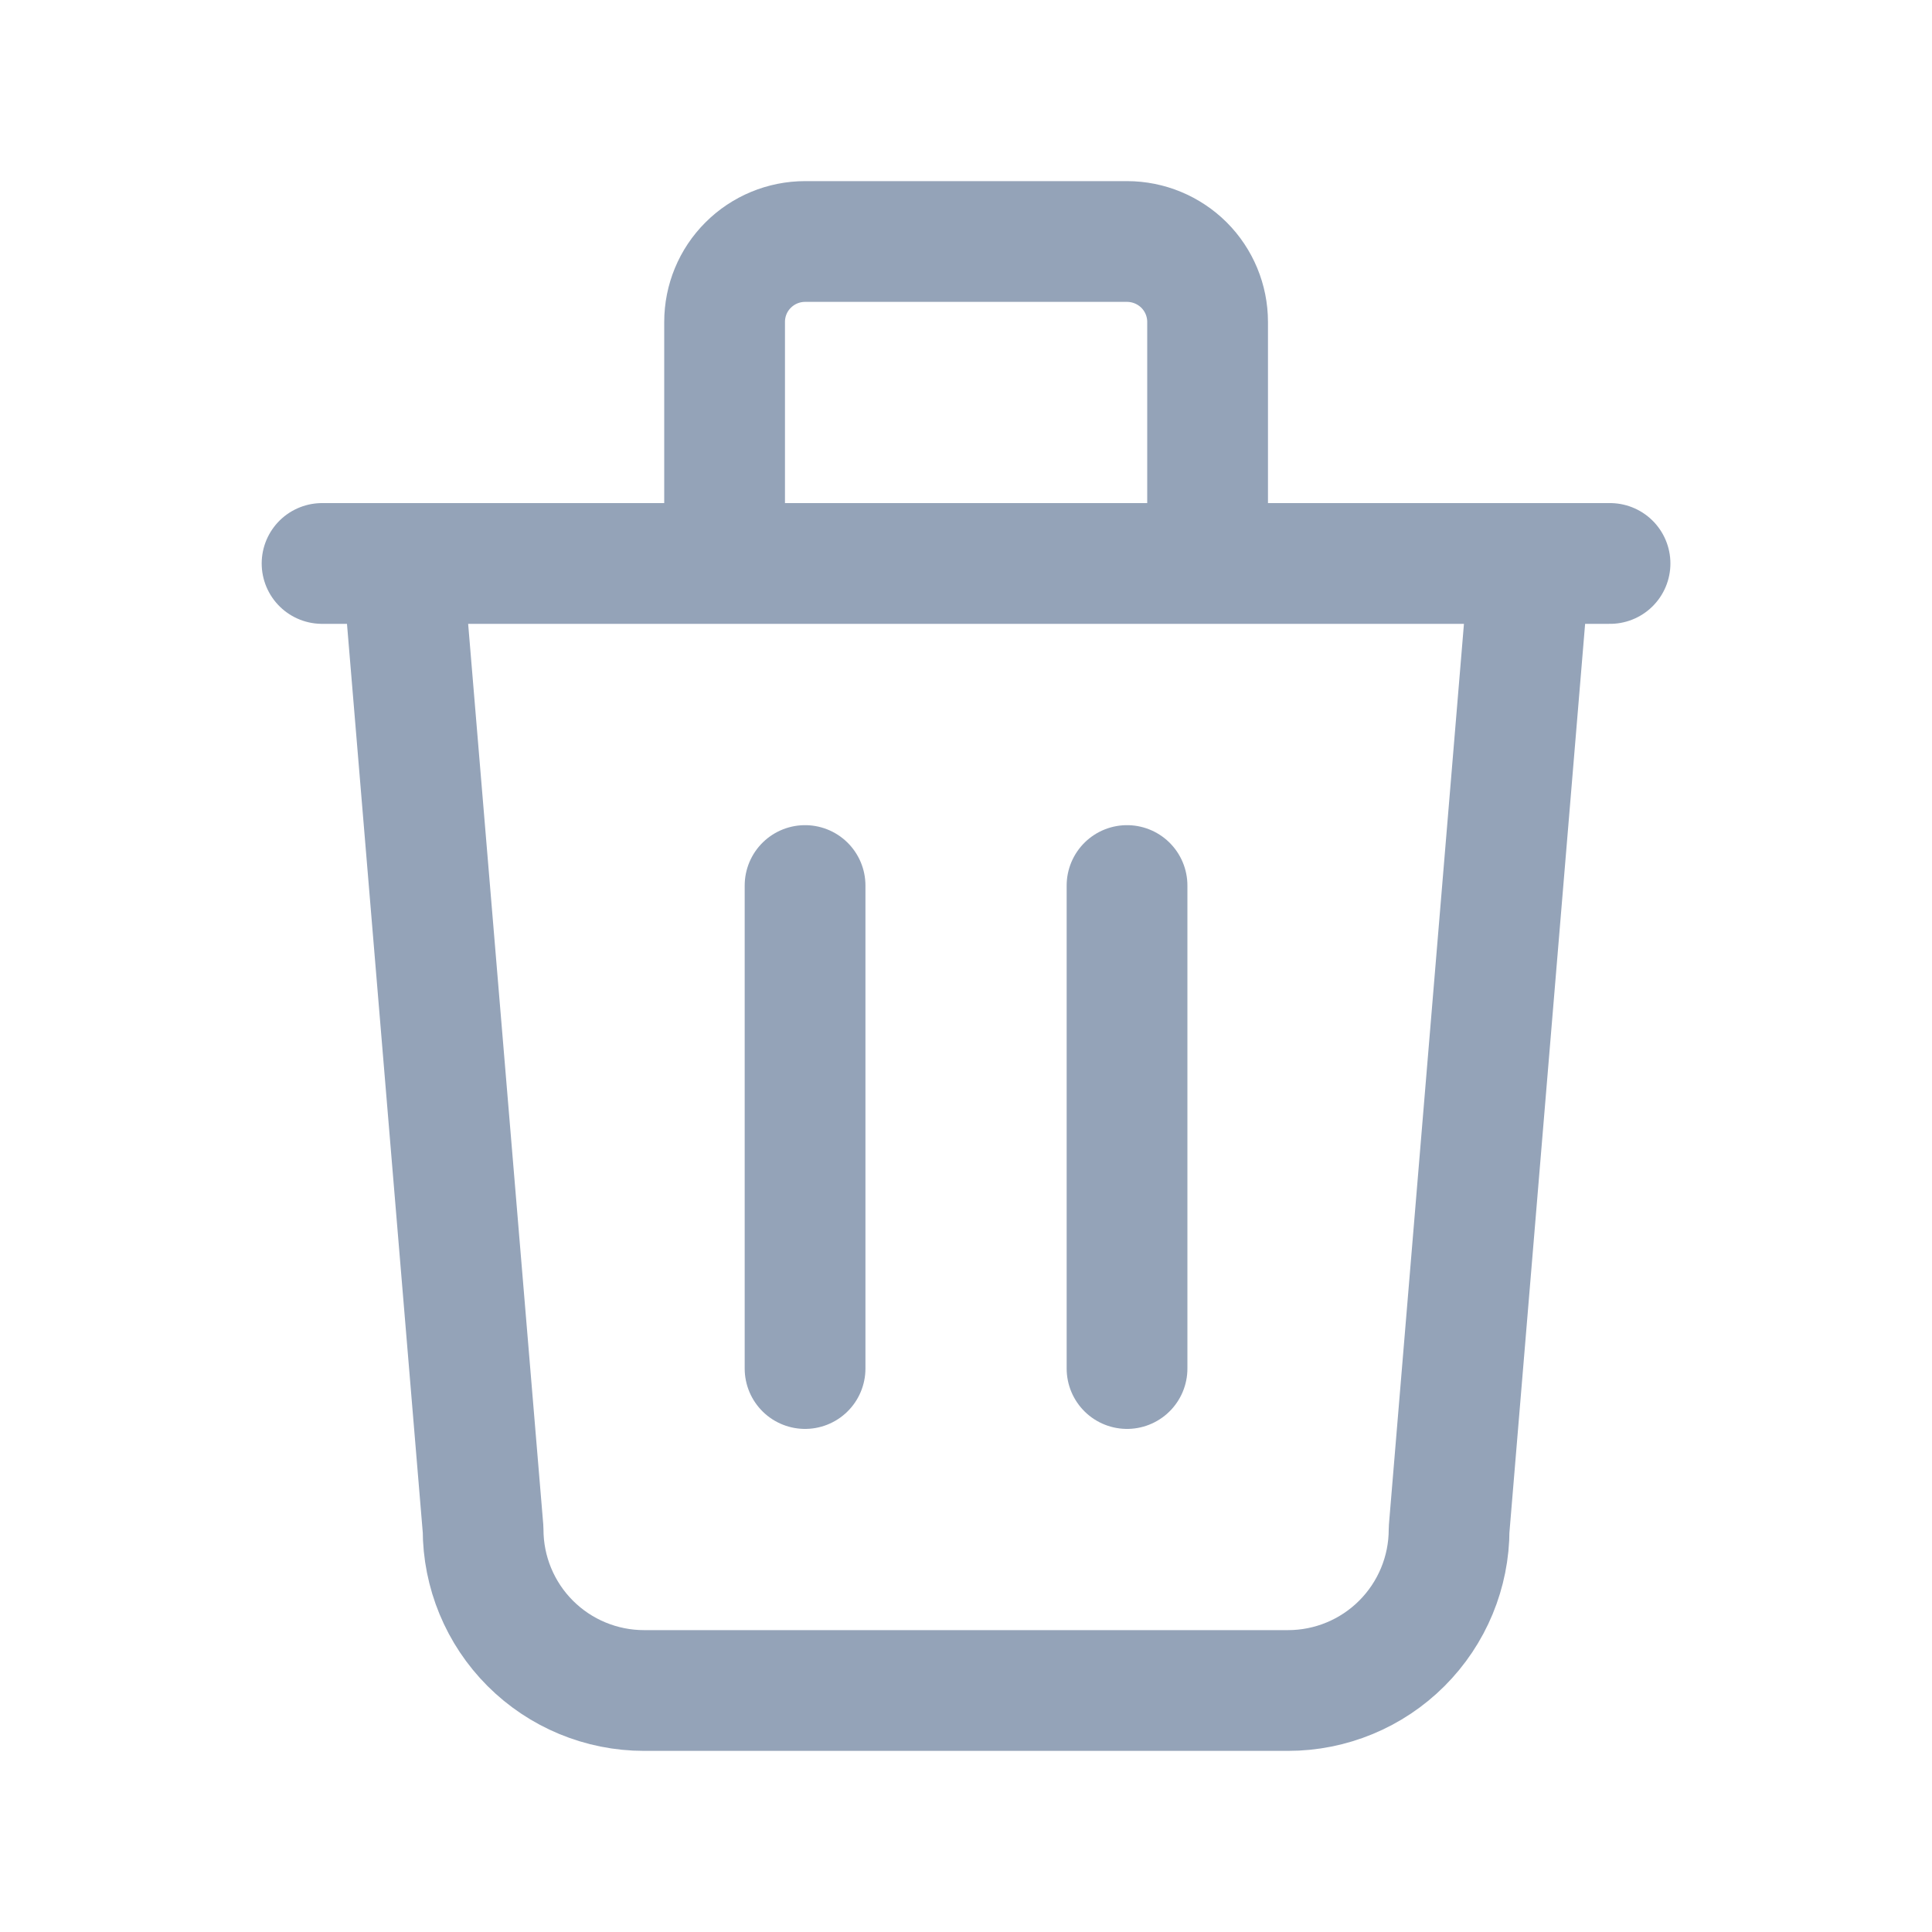
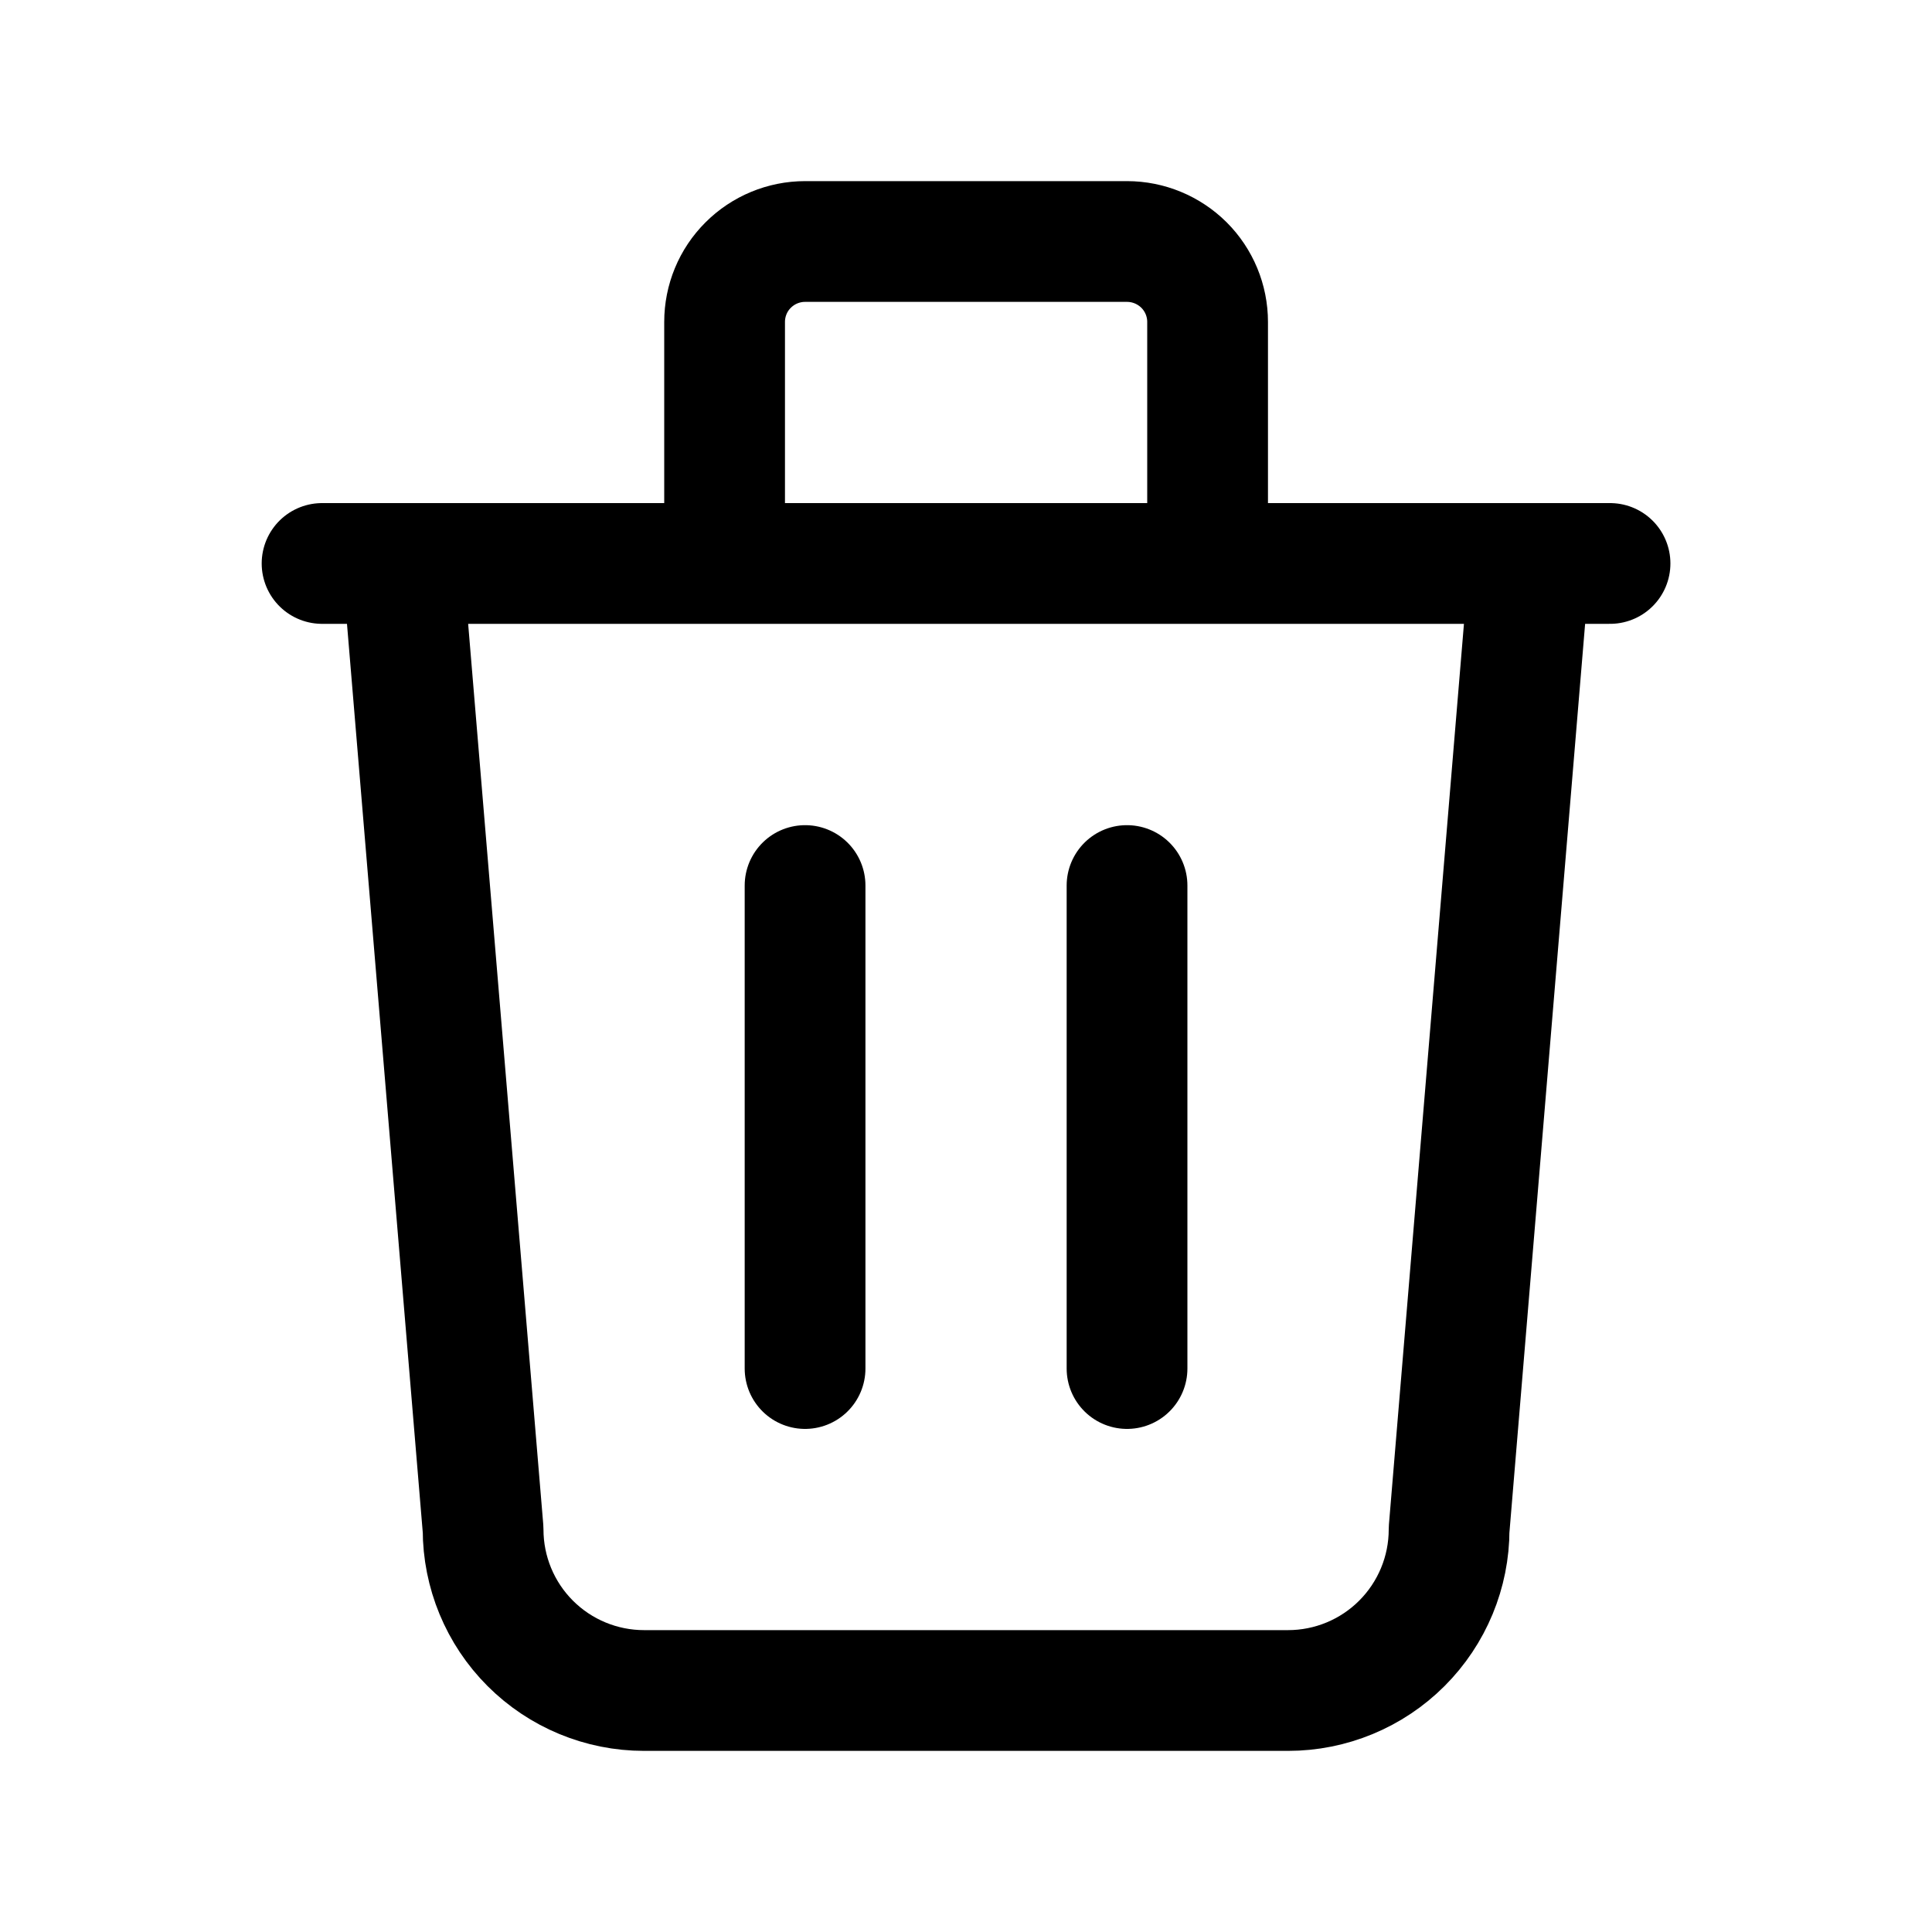
- <svg xmlns="http://www.w3.org/2000/svg" width="20" height="20" viewBox="0 0 20 20" fill="none">
-   <path d="M3.334 5.833H16.667M8.334 9.167V14.167M11.667 9.167V14.167M4.167 5.833L5.001 15.833C5.001 16.275 5.176 16.699 5.489 17.012C5.801 17.324 6.225 17.5 6.667 17.5H13.334C13.776 17.5 14.2 17.324 14.512 17.012C14.825 16.699 15.001 16.275 15.001 15.833L15.834 5.833M7.501 5.833V3.333C7.501 3.112 7.588 2.9 7.745 2.744C7.901 2.588 8.113 2.5 8.334 2.5H11.667C11.888 2.5 12.1 2.588 12.257 2.744C12.413 2.9 12.501 3.112 12.501 3.333V5.833" stroke="#94A3B8" stroke-width="1.25" stroke-linecap="round" stroke-linejoin="round" />
+ <svg xmlns="http://www.w3.org/2000/svg" width="1em" height="1em" viewBox="0 0 20 20" fill="none">
+   <path d="M3.334 5.833H16.667M8.334 9.167V14.167M11.667 9.167V14.167M4.167 5.833L5.001 15.833C5.001 16.275 5.176 16.699 5.489 17.012C5.801 17.324 6.225 17.5 6.667 17.5H13.334C13.776 17.5 14.2 17.324 14.512 17.012C14.825 16.699 15.001 16.275 15.001 15.833L15.834 5.833M7.501 5.833V3.333C7.501 3.112 7.588 2.9 7.745 2.744C7.901 2.588 8.113 2.5 8.334 2.5H11.667C11.888 2.5 12.1 2.588 12.257 2.744C12.413 2.9 12.501 3.112 12.501 3.333V5.833" stroke="currentColor" stroke-width="1.25" stroke-linecap="round" stroke-linejoin="round" />
</svg>
